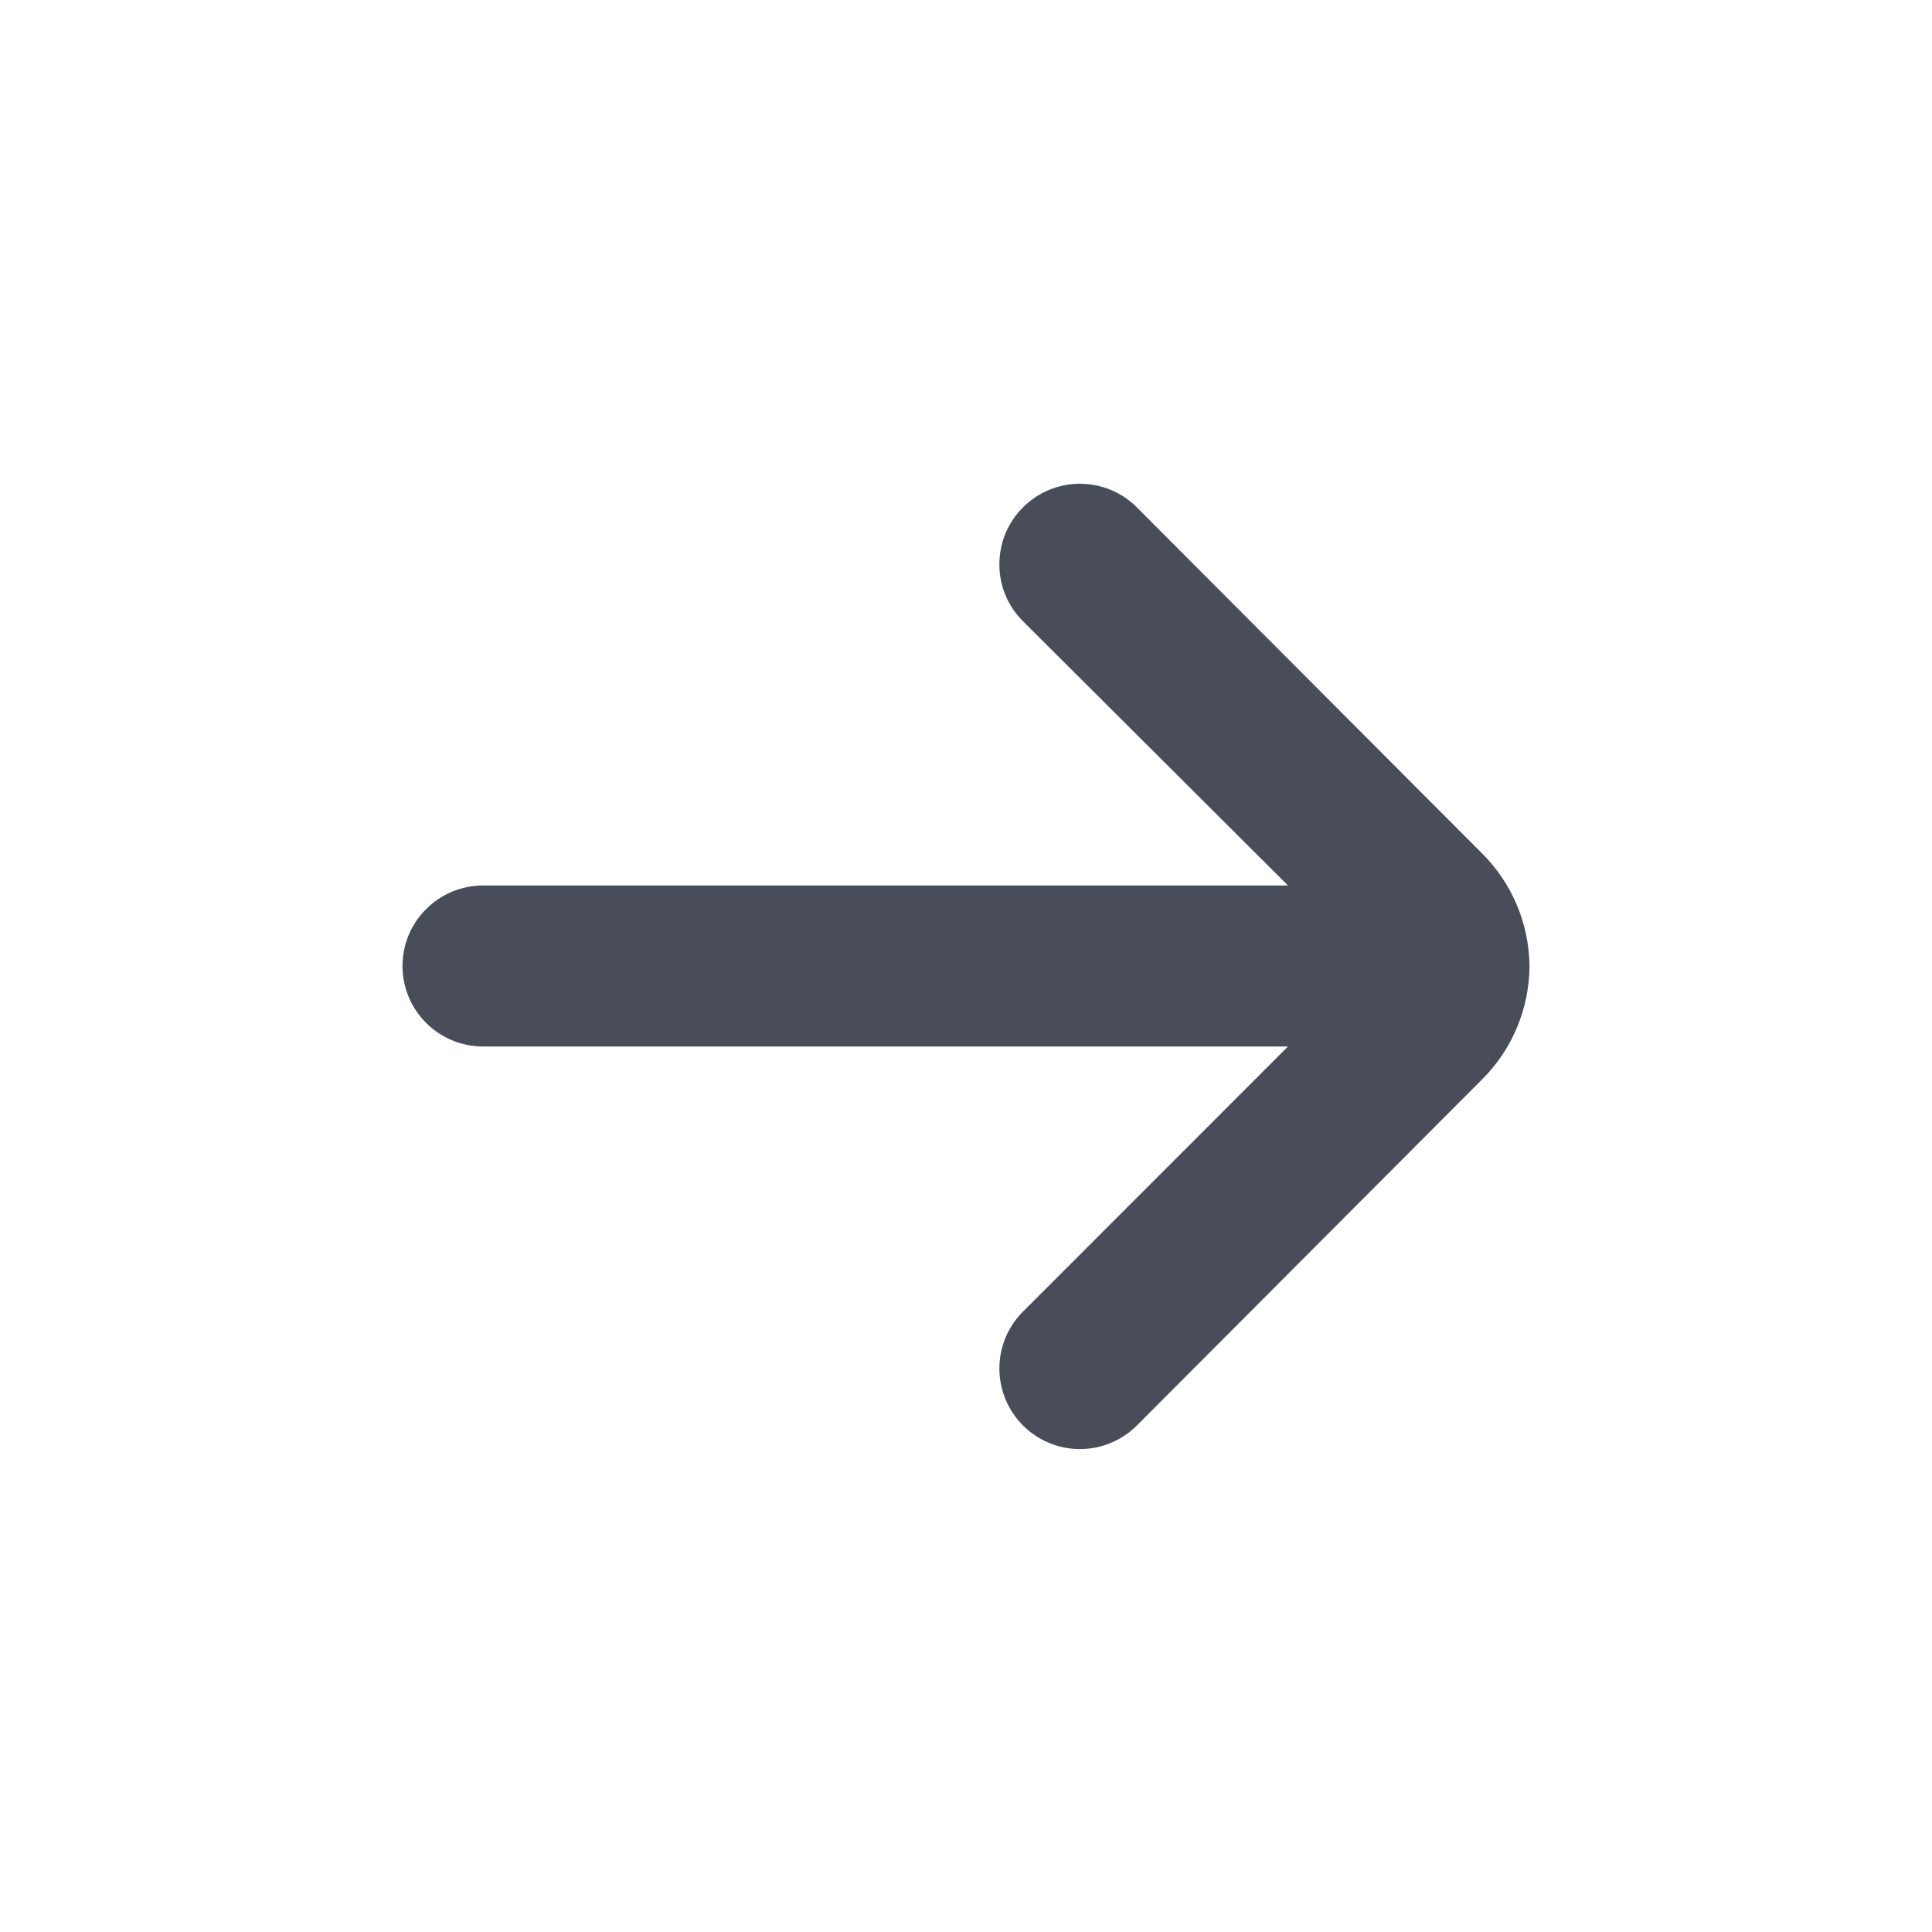
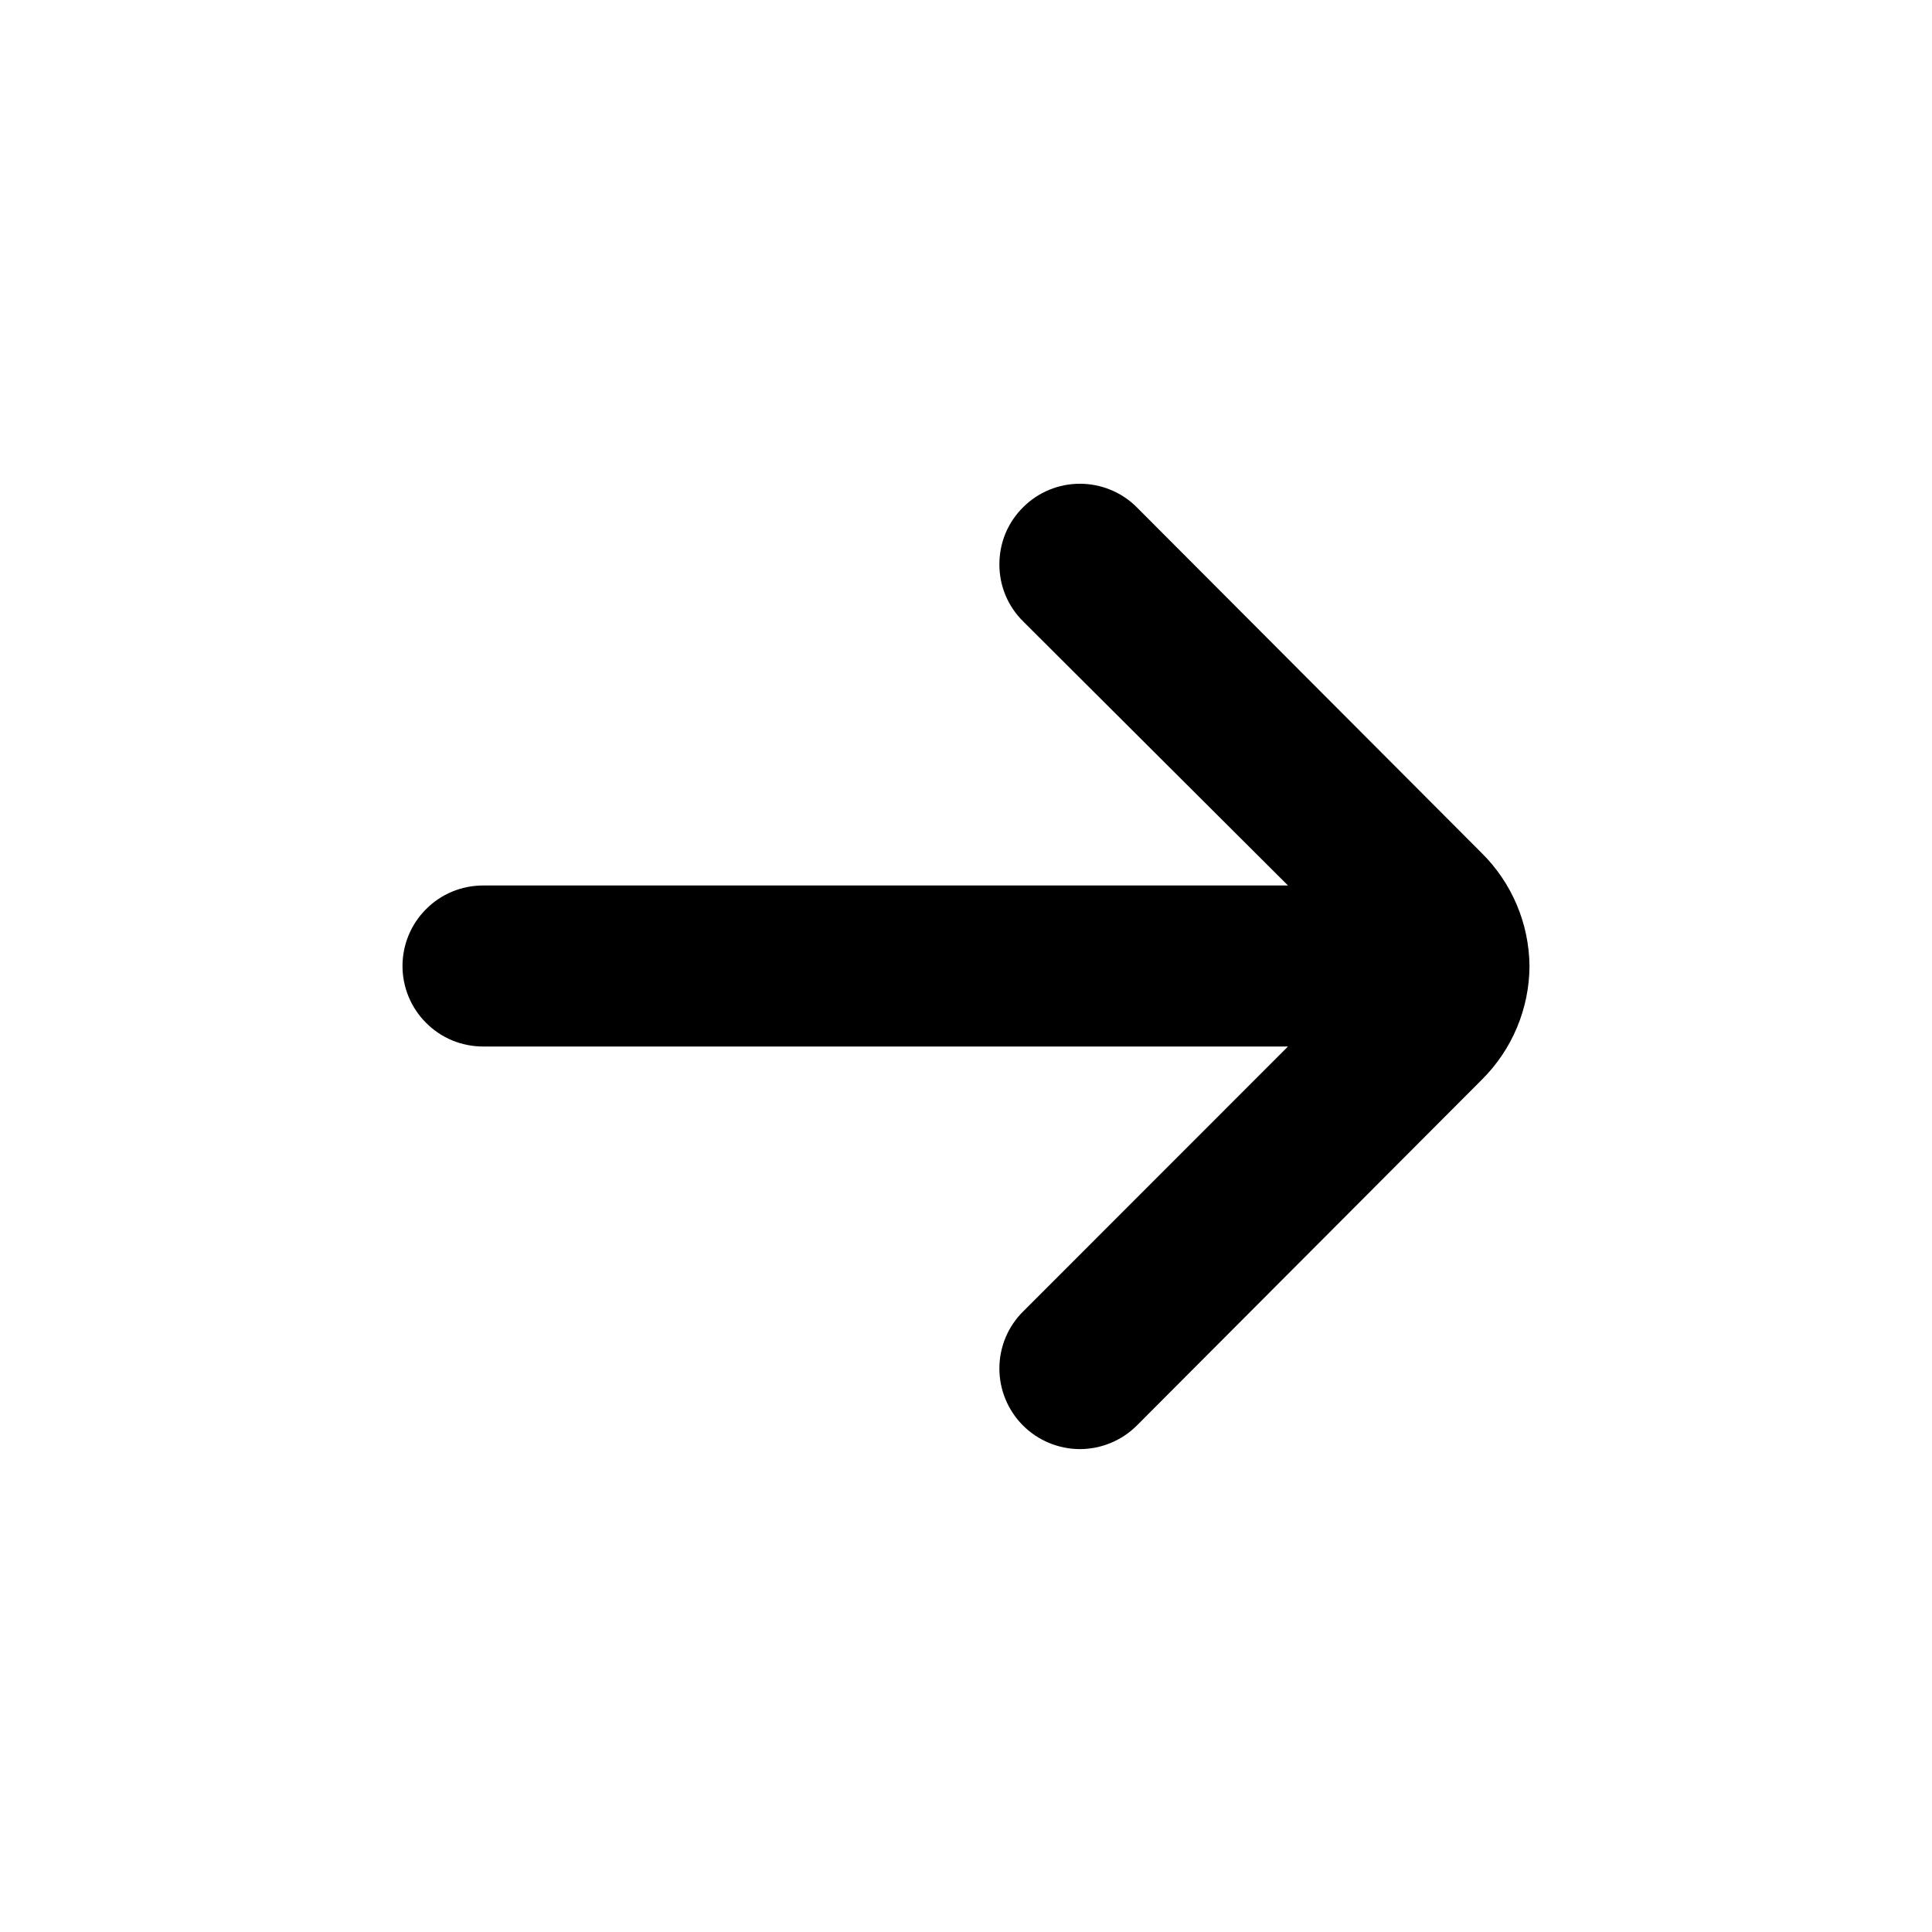
- <svg xmlns="http://www.w3.org/2000/svg" width="18" height="18" viewBox="0 0 18 18" fill="none">
-   <path d="M14.25 9C14.246 8.605 14.087 8.228 13.807 7.95L10.59 4.725C10.45 4.585 10.259 4.507 10.061 4.507C9.863 4.507 9.673 4.585 9.533 4.725C9.462 4.795 9.406 4.878 9.368 4.969C9.33 5.061 9.311 5.159 9.311 5.258C9.311 5.357 9.33 5.455 9.368 5.546C9.406 5.637 9.462 5.72 9.533 5.79L12 8.25H4.5C4.301 8.25 4.11 8.329 3.97 8.47C3.829 8.61 3.75 8.801 3.75 9C3.75 9.199 3.829 9.39 3.97 9.53C4.11 9.671 4.301 9.75 4.5 9.75H12L9.533 12.218C9.391 12.358 9.312 12.548 9.311 12.747C9.31 12.946 9.389 13.138 9.529 13.279C9.669 13.42 9.86 13.5 10.059 13.501C10.258 13.501 10.449 13.423 10.59 13.283L13.807 10.058C14.089 9.778 14.248 9.397 14.25 9Z" fill="#484D59" />
+ <svg xmlns="http://www.w3.org/2000/svg" width="18" height="18" viewBox="0 0 18 18">
+   <path d="M14.25 9C14.246 8.605 14.087 8.228 13.807 7.95L10.59 4.725C10.45 4.585 10.259 4.507 10.061 4.507C9.863 4.507 9.673 4.585 9.533 4.725C9.462 4.795 9.406 4.878 9.368 4.969C9.33 5.061 9.311 5.159 9.311 5.258C9.311 5.357 9.33 5.455 9.368 5.546C9.406 5.637 9.462 5.72 9.533 5.79L12 8.25H4.5C4.301 8.25 4.11 8.329 3.97 8.47C3.829 8.61 3.75 8.801 3.75 9C3.75 9.199 3.829 9.39 3.97 9.53C4.11 9.671 4.301 9.75 4.5 9.75H12L9.533 12.218C9.391 12.358 9.312 12.548 9.311 12.747C9.31 12.946 9.389 13.138 9.529 13.279C9.669 13.42 9.86 13.5 10.059 13.501C10.258 13.501 10.449 13.423 10.59 13.283L13.807 10.058C14.089 9.778 14.248 9.397 14.25 9Z" fill="current" />
</svg>
